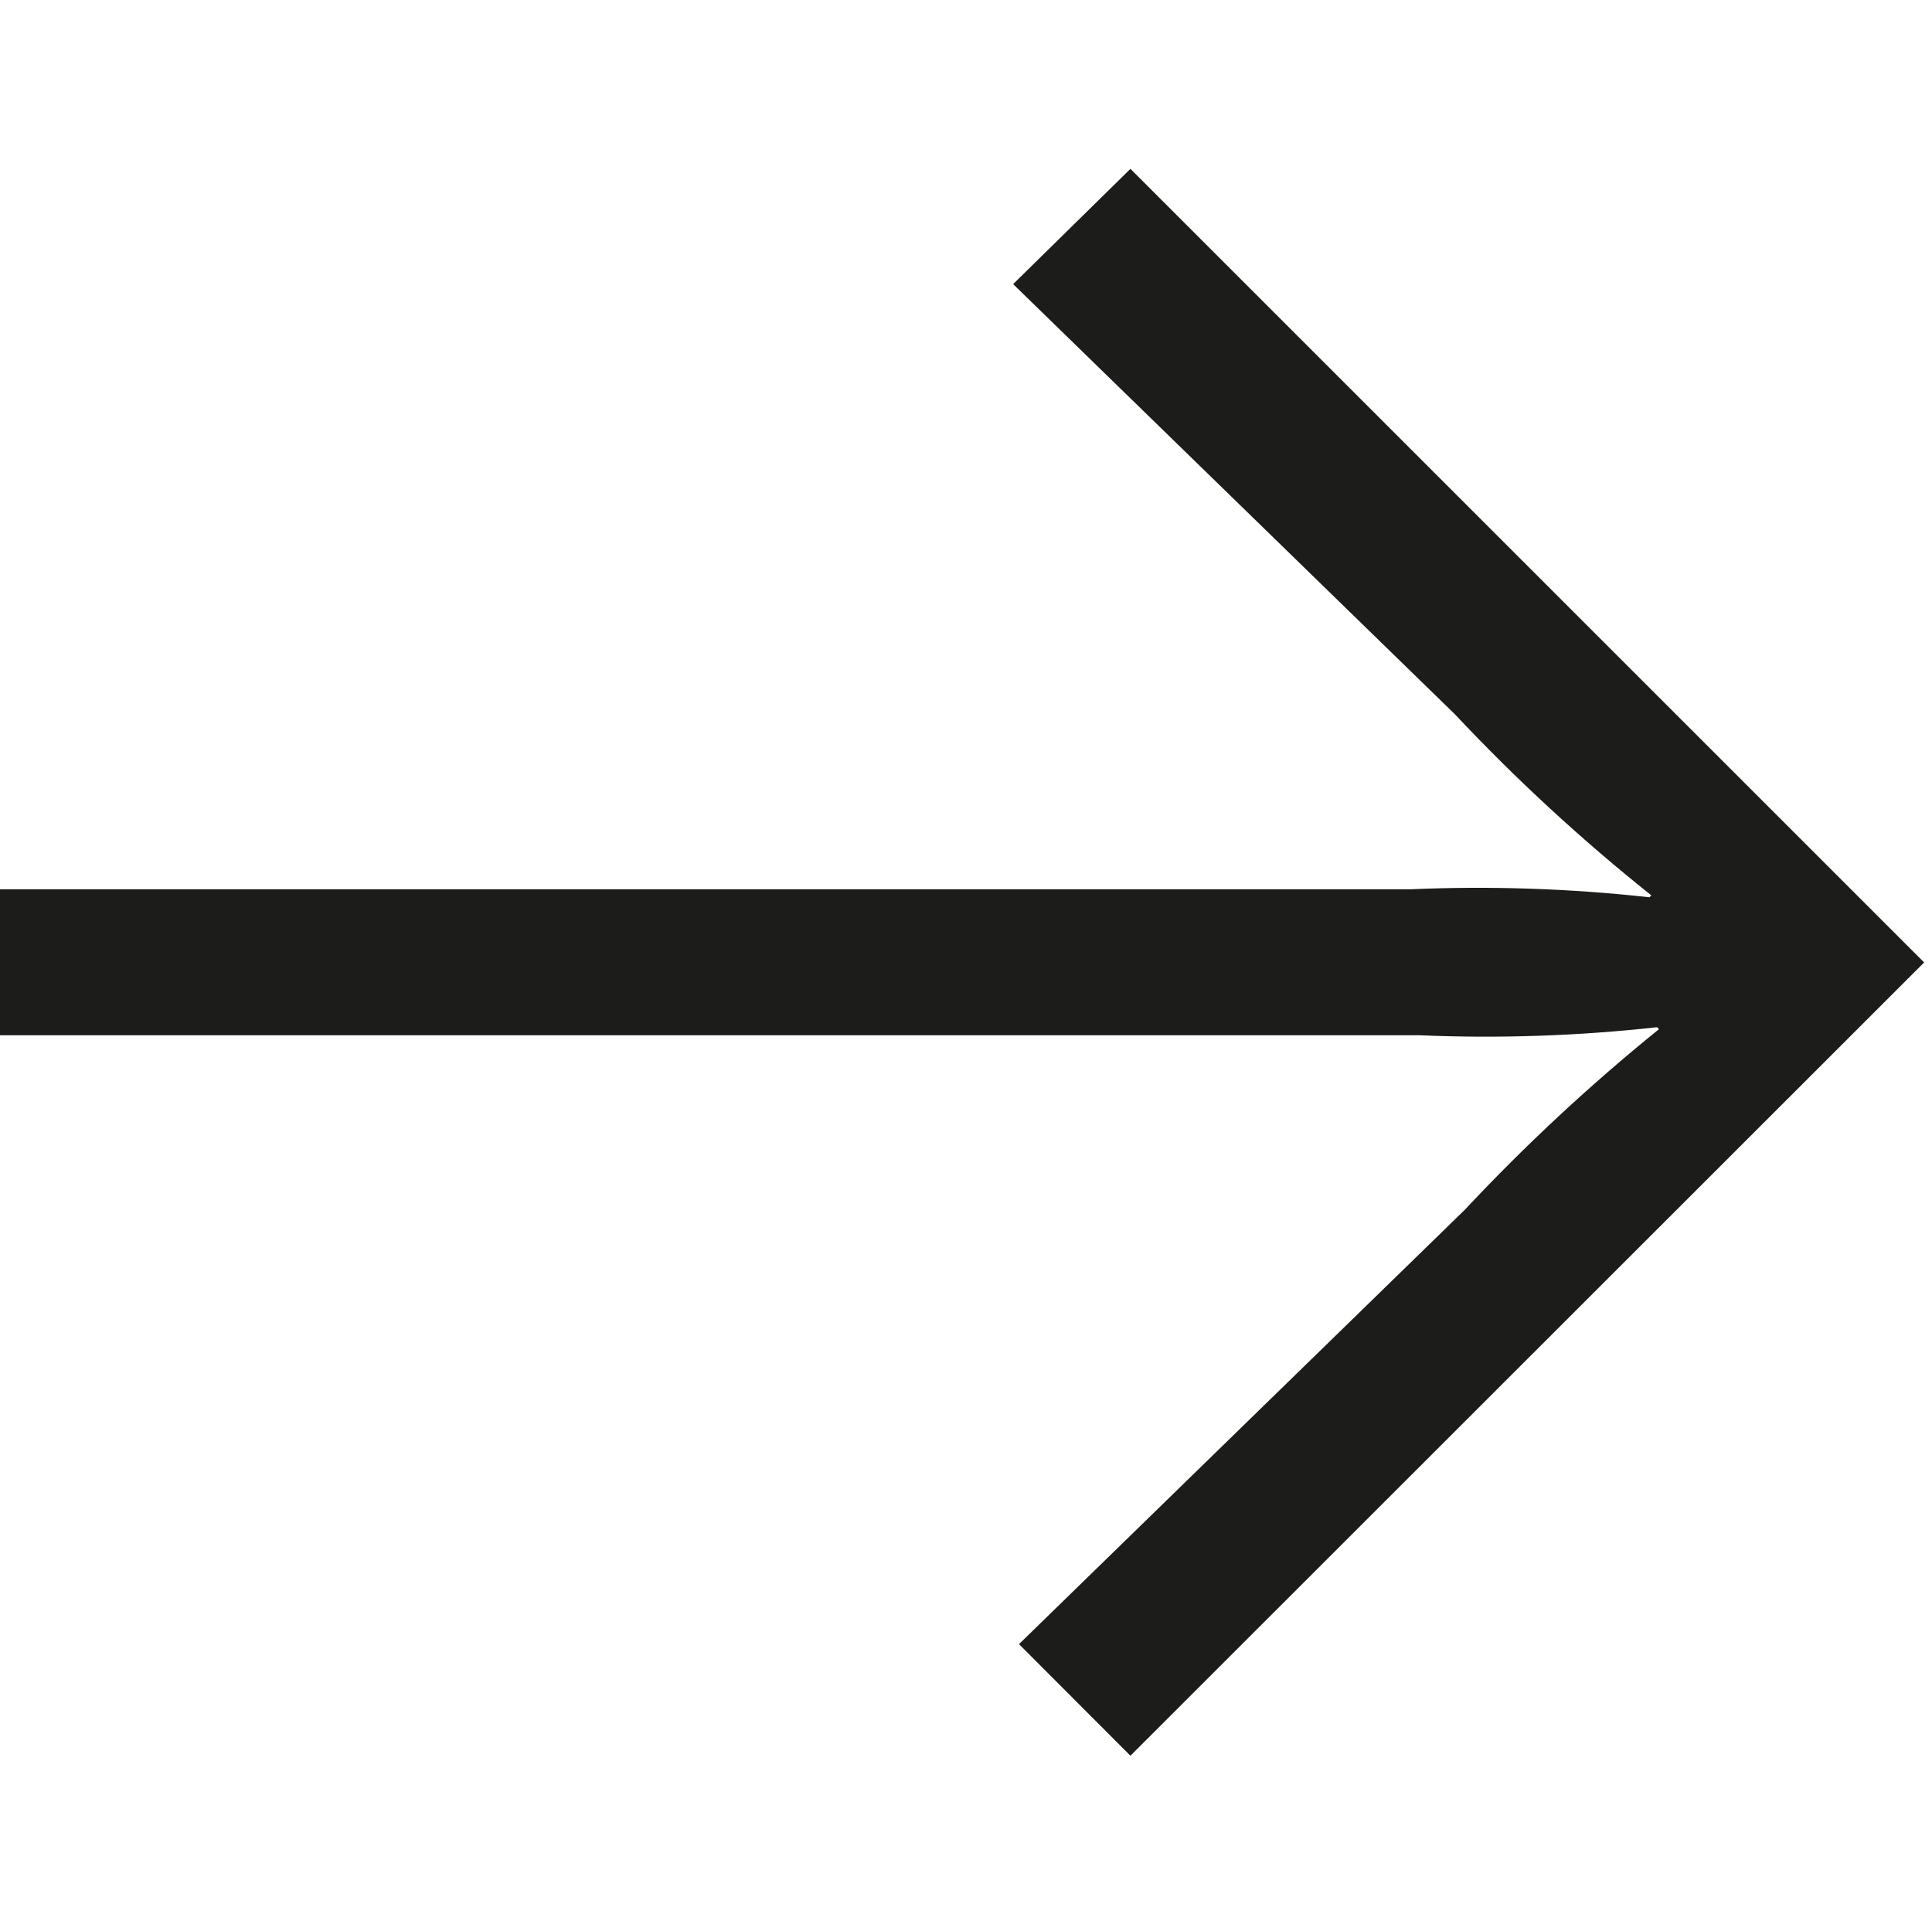
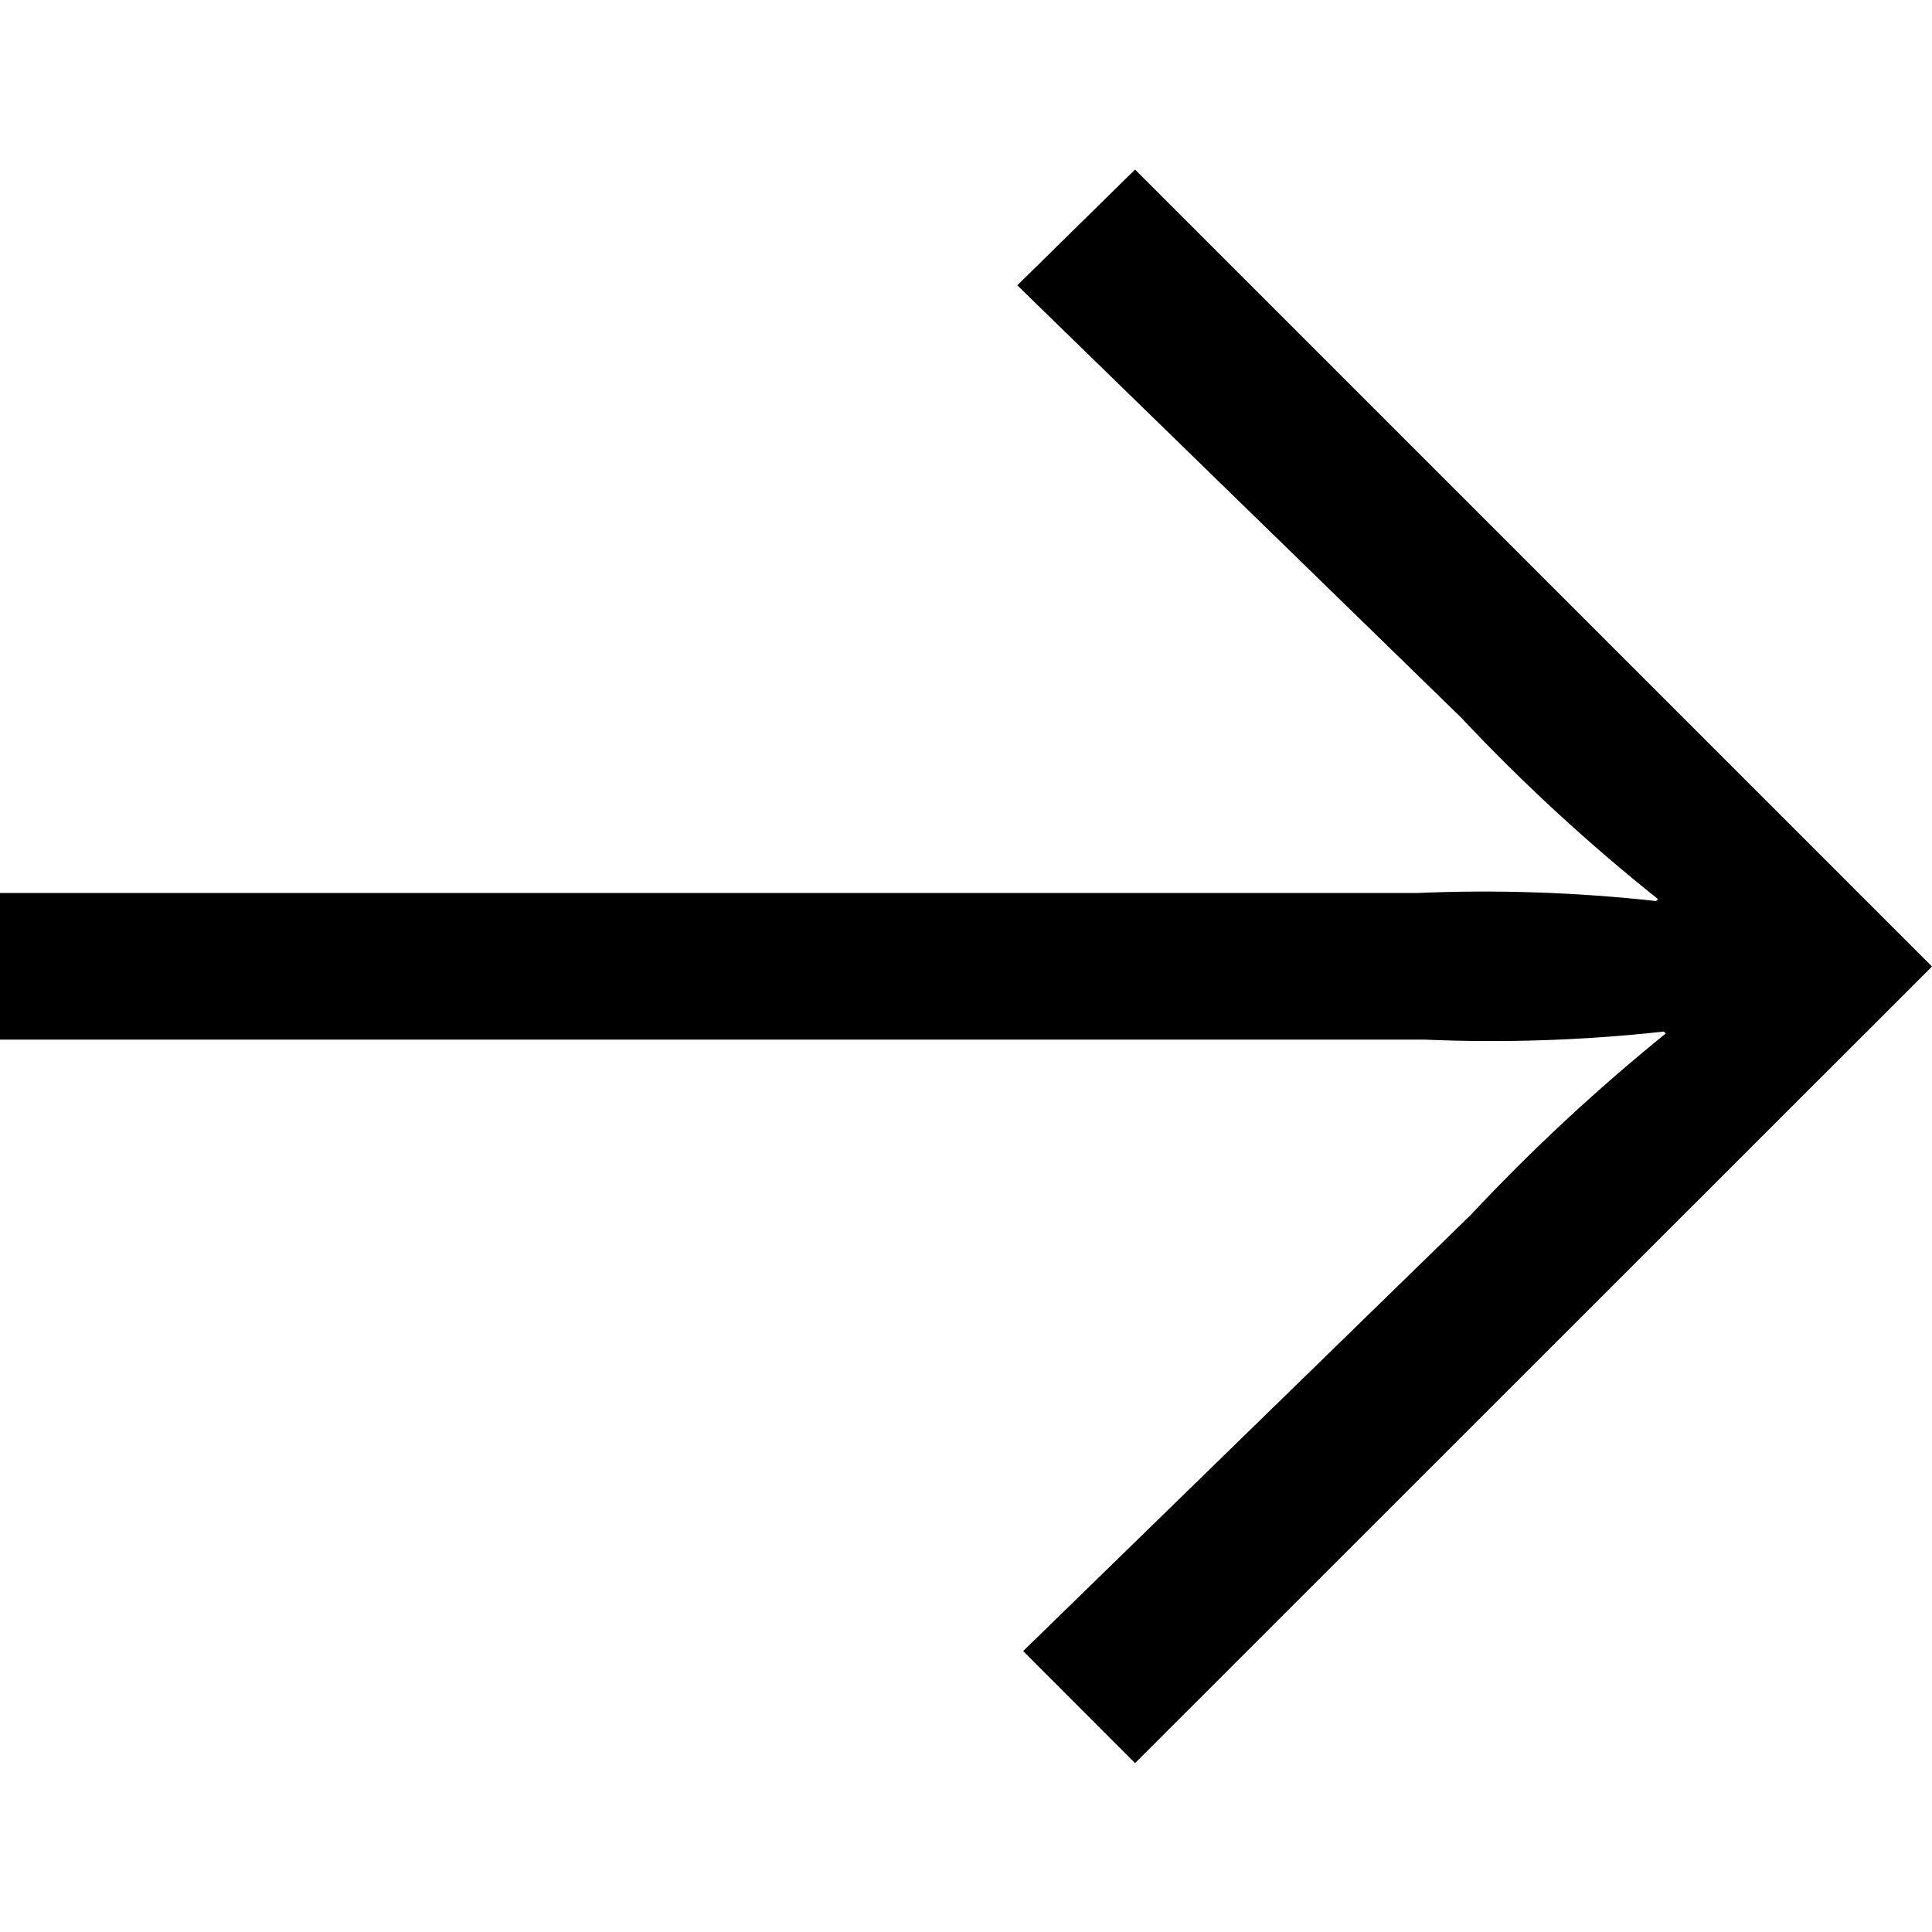
- <svg xmlns="http://www.w3.org/2000/svg" width="24.098" height="24" viewBox="0 0 24.098 24">
-   <defs>
-     <clipPath id="clip-path">
-       <rect width="24.098" height="24" fill="none" />
-     </clipPath>
-   </defs>
-   <g id="icon_arrow-right" data-name="icon/arrow-right" clip-path="url(#clip-path)">
-     <rect id="Rechteck_1224" data-name="Rechteck 1224" width="24" height="24" transform="translate(0.098)" fill="rgba(255,255,255,0)" />
-     <path id="Pfad_23745" data-name="Pfad 23745" d="M9741-2791.9l1.392-1.39,5.419,5.561a23.919,23.919,0,0,1,2.253,2.422l.024-.025a19.414,19.414,0,0,1-.1-2.973V-2806h1.821v17.6a19.418,19.418,0,0,1-.1,2.973l.024.024a23.124,23.124,0,0,1,2.255-2.446l5.37-5.514,1.438,1.463-9.9,9.9Z" transform="translate(2806 9762.902) rotate(-90)" fill="#1c1c1b" />
-   </g>
+ <svg xmlns="http://www.w3.org/2000/svg" viewBox="0 0 24 24" class="height-3 fill-current">
+   <path d="M9741-2791.9l1.392-1.39,5.419,5.561a23.919,23.919,0,0,1,2.253,2.422l.024-.025a19.414,19.414,0,0,1-.1-2.973V-2806h1.821v17.6a19.418,19.418,0,0,1-.1,2.973l.024.024a23.124,23.124,0,0,1,2.255-2.446l5.37-5.514,1.438,1.463-9.9,9.9Z" transform="translate(2806 9762.902) rotate(-90)" />
</svg>
